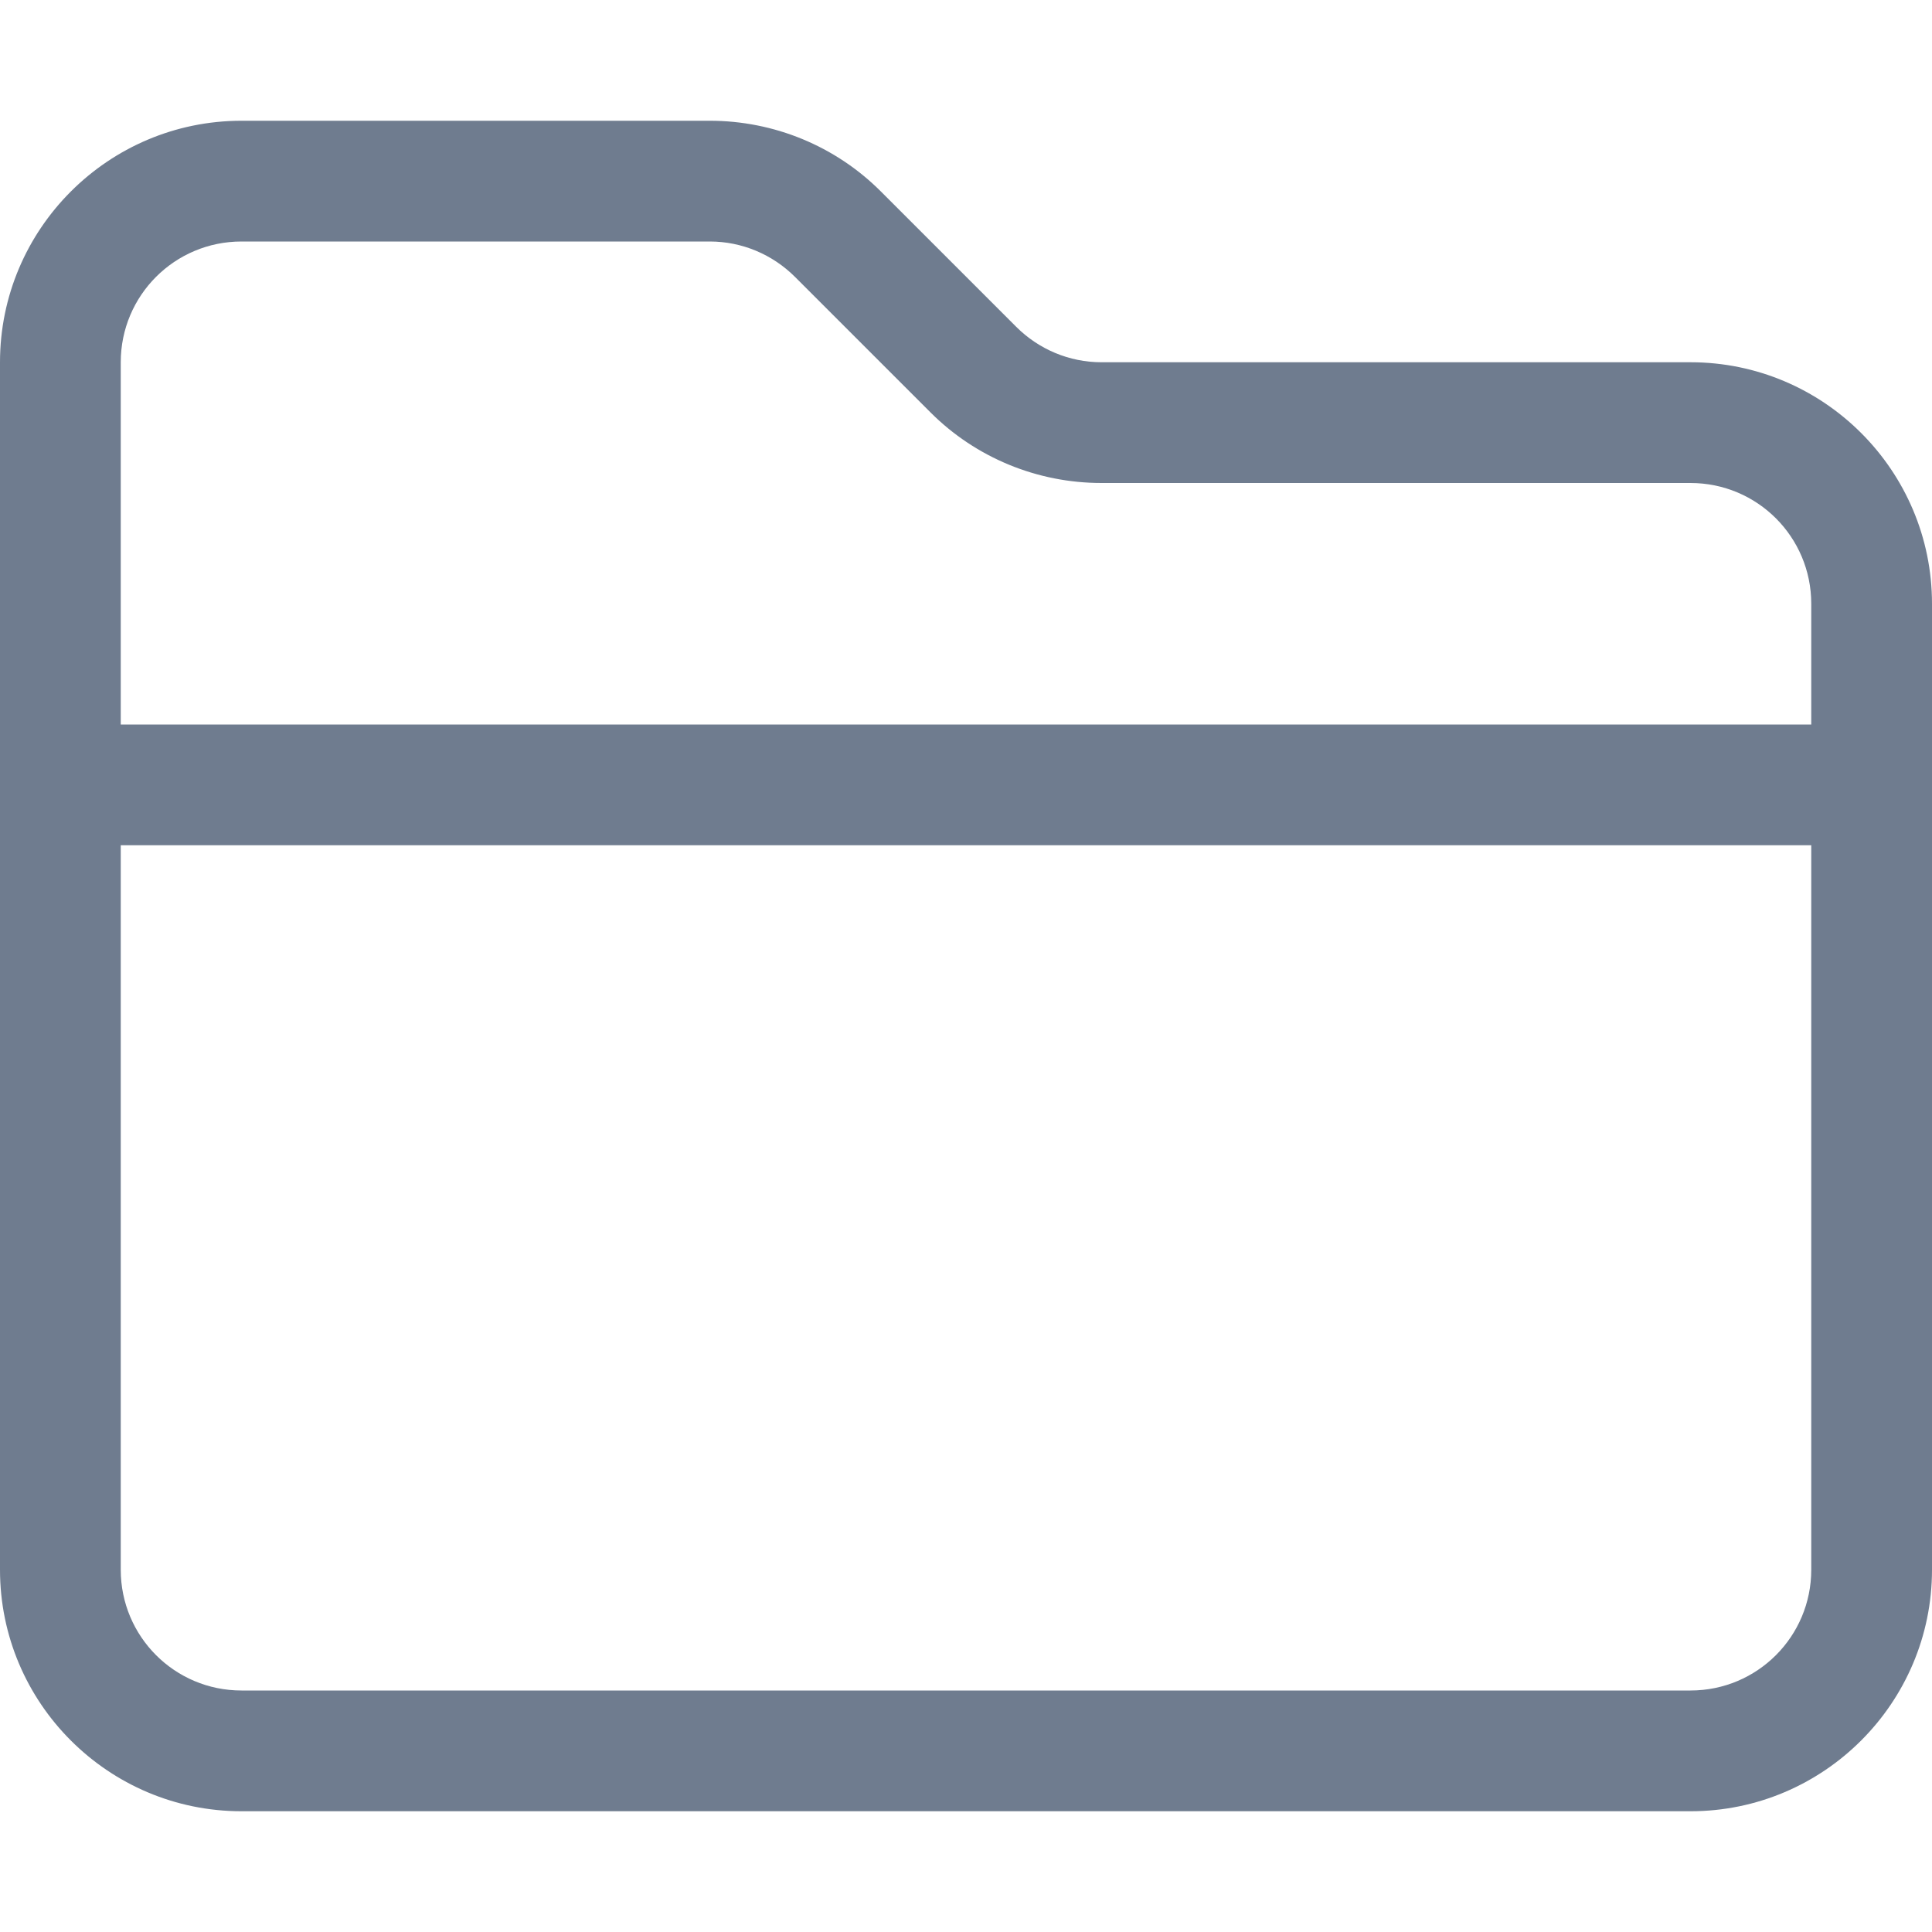
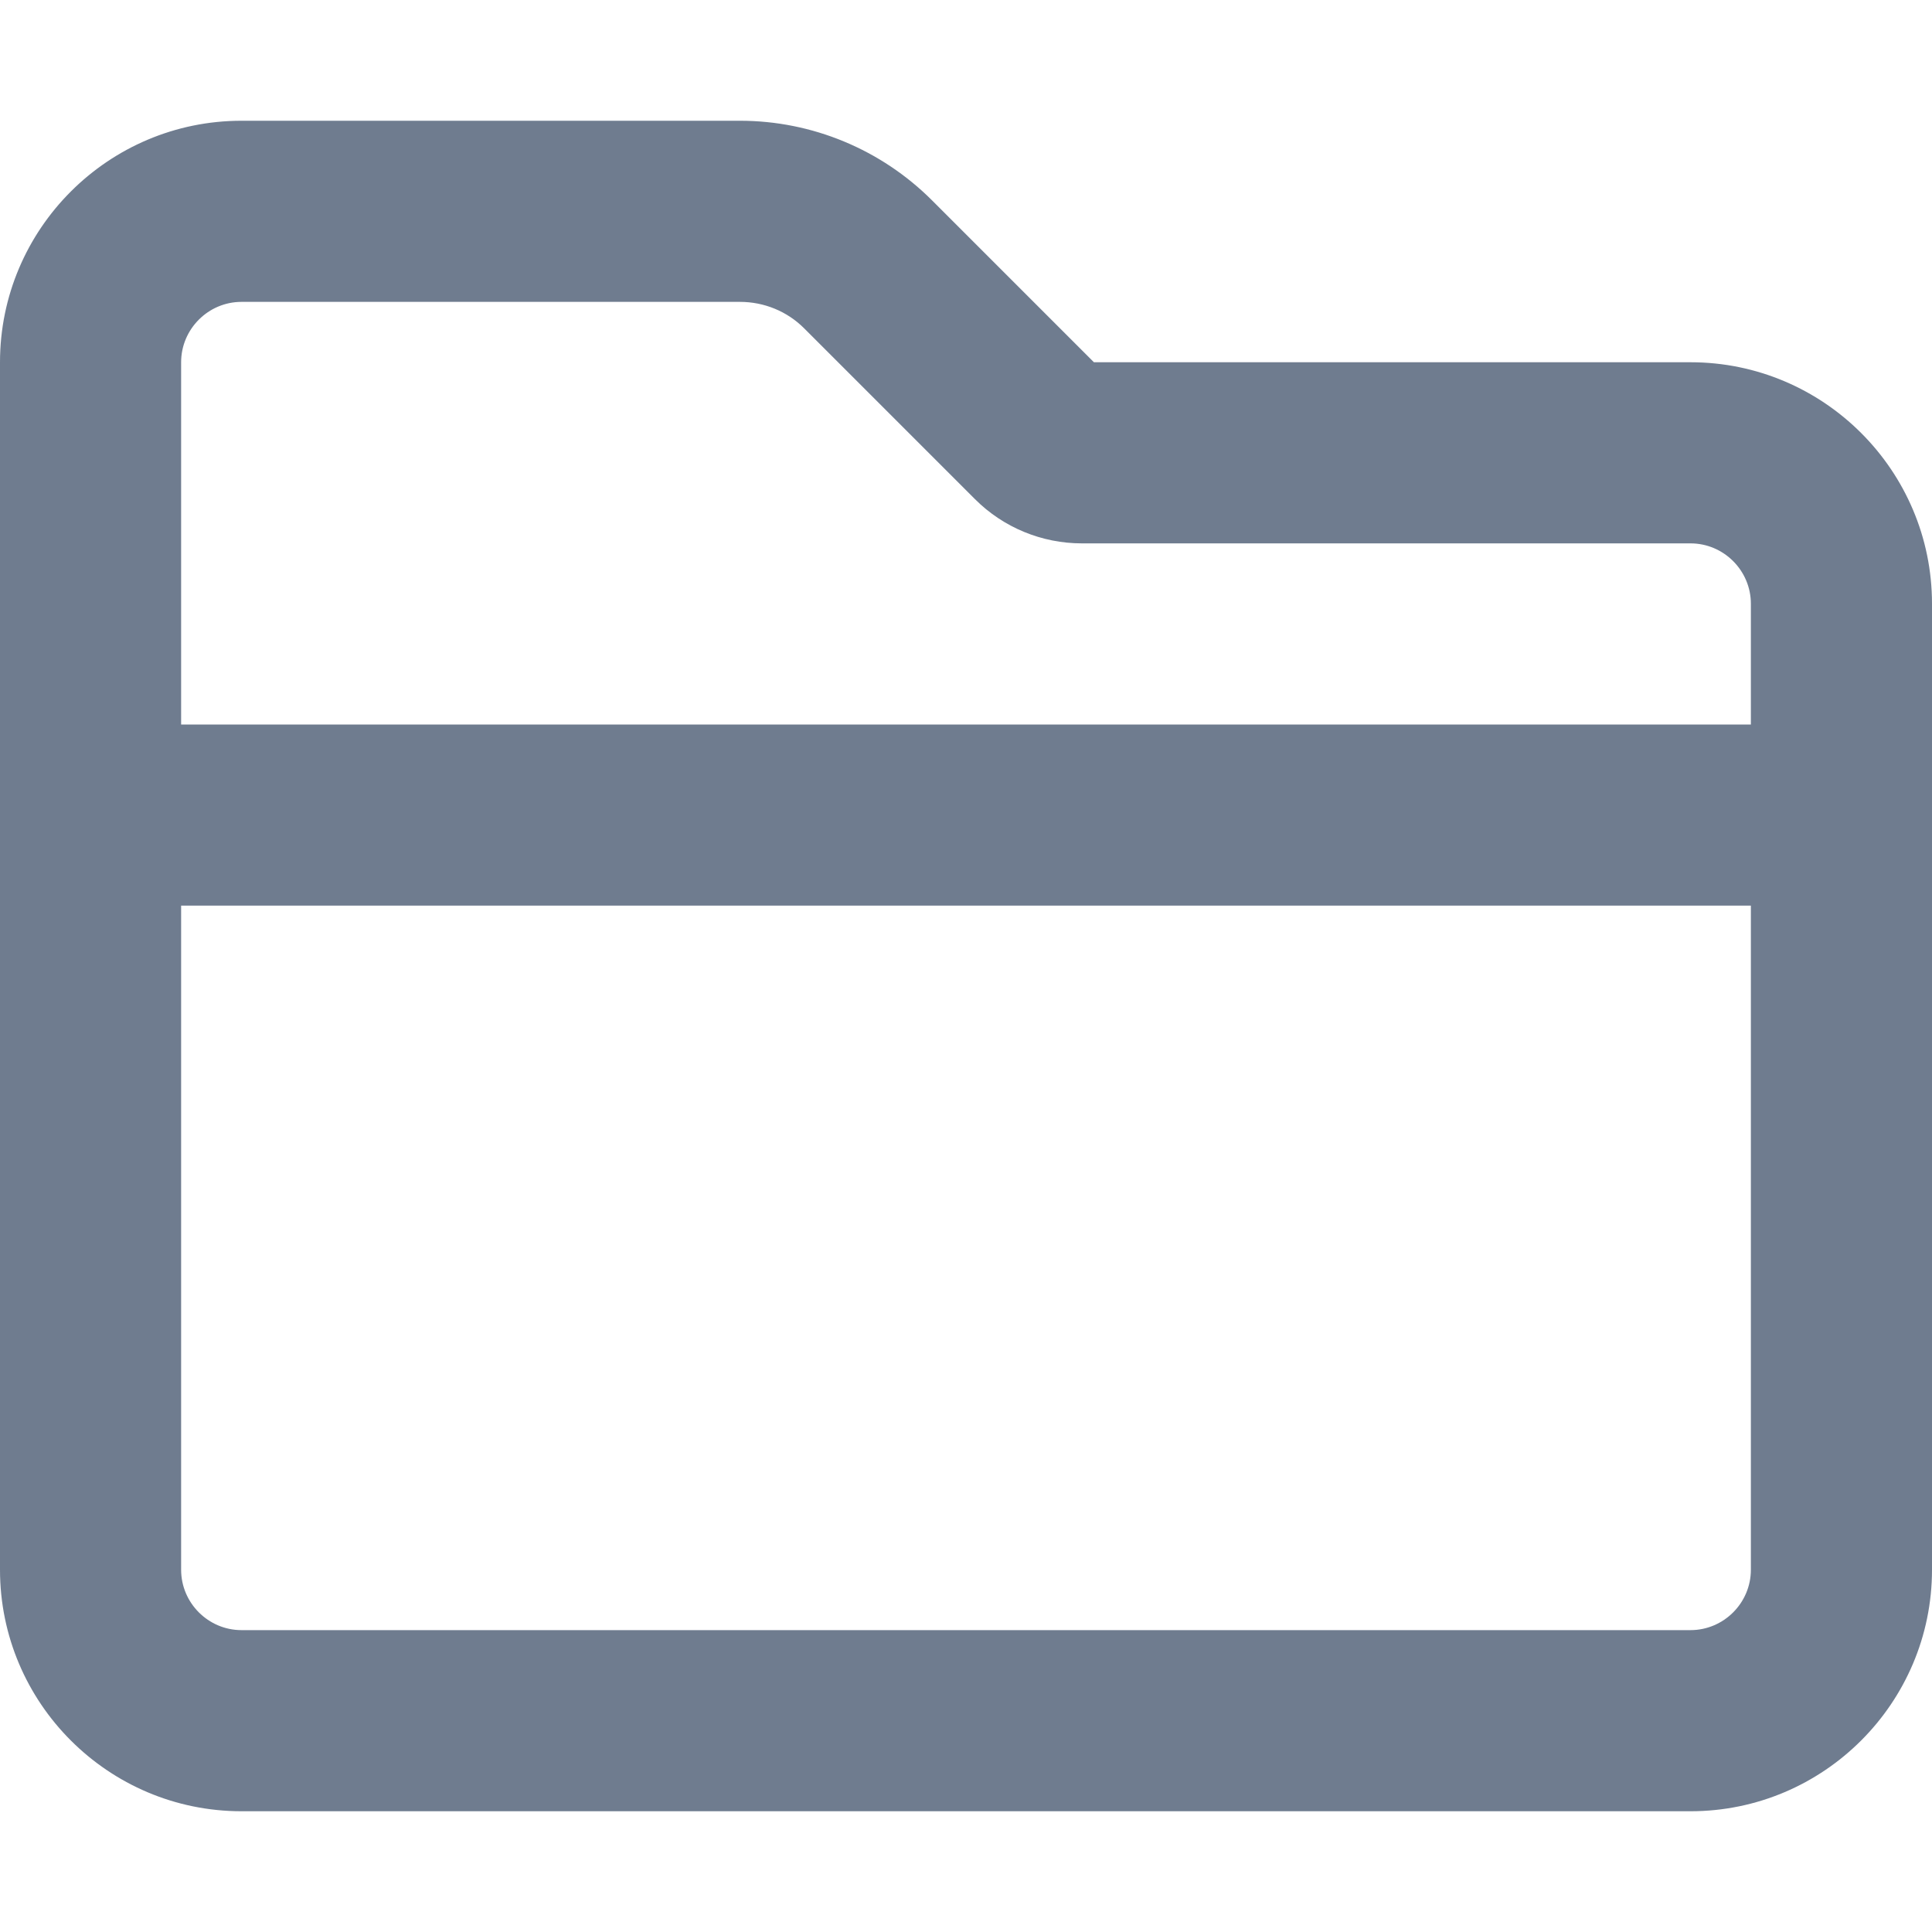
<svg xmlns="http://www.w3.org/2000/svg" fill="#6f7c8f" viewBox="0 0 512 512">
-   <path d="M32 96c0-17.7 14.3-32 32-32H188.1c8.5 0 16.6 3.4 22.6 9.4l35.9 35.9c12 12 28.3 18.7 45.3 18.7H448c17.7 0 32 14.3 32 32v32H32V96zm0 128H480V416c0 17.7-14.3 32-32 32H64c-17.7 0-32-14.3-32-32V224zM64 32C28.7 32 0 60.7 0 96V416c0 35.3 28.7 64 64 64H448c35.3 0 64-28.7 64-64V160c0-35.3-28.7-64-64-64H291.9c-8.5 0-16.6-3.4-22.6-9.4L233.4 50.7c-12-12-28.3-18.7-45.3-18.7H64z" />
+   <path d="M64 32C28.7 32 0 60.7 0 96V416c0 35.3 28.7 64 64 64H448c35.3 0 64-28.7 64-64V160c0-35.3-28.7-64-64-64H289.9L247 53.1C233.5 39.6 215.2 32 196.1 32H64zM48 96c0-8.8 7.2-16 16-16H196.1c6.4 0 12.5 2.5 17 7l45.3 45.3c7.5 7.5 17.7 11.7 28.3 11.7H448c8.8 0 16 7.2 16 16v32H48V96zm0 144H464V416c0 8.8-7.2 16-16 16H64c-8.8 0-16-7.2-16-16V240z" />
</svg>
